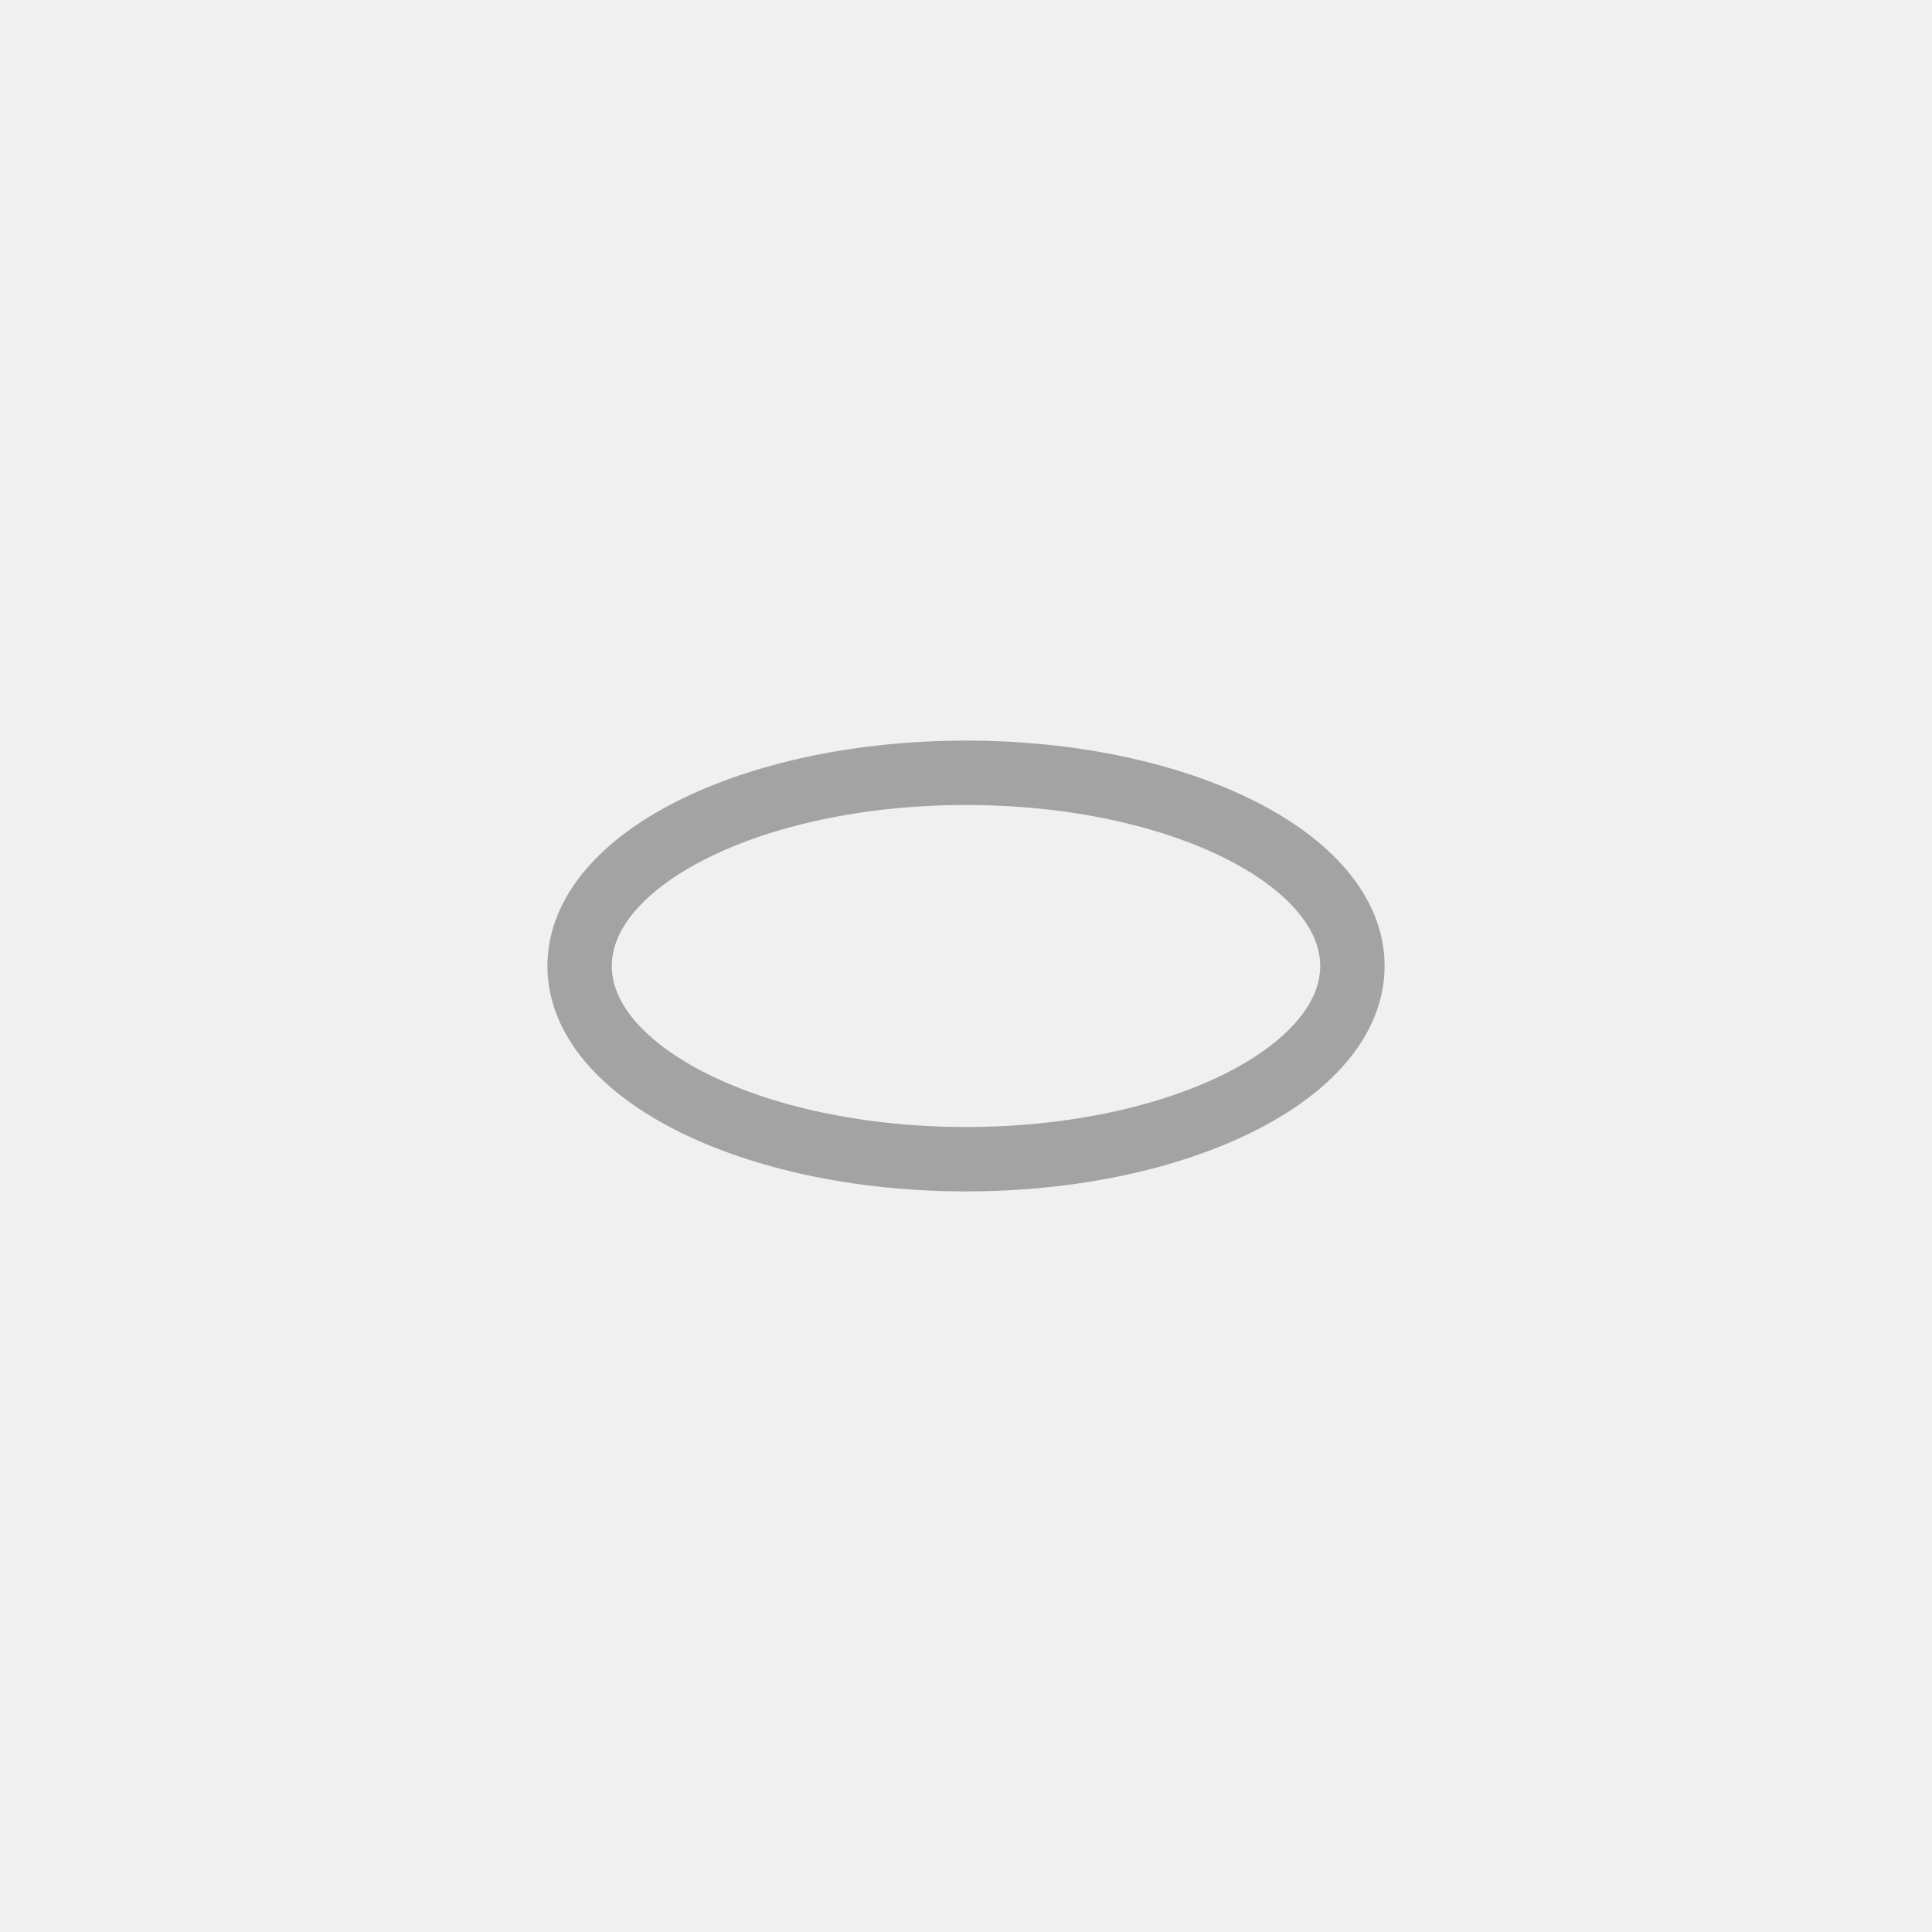
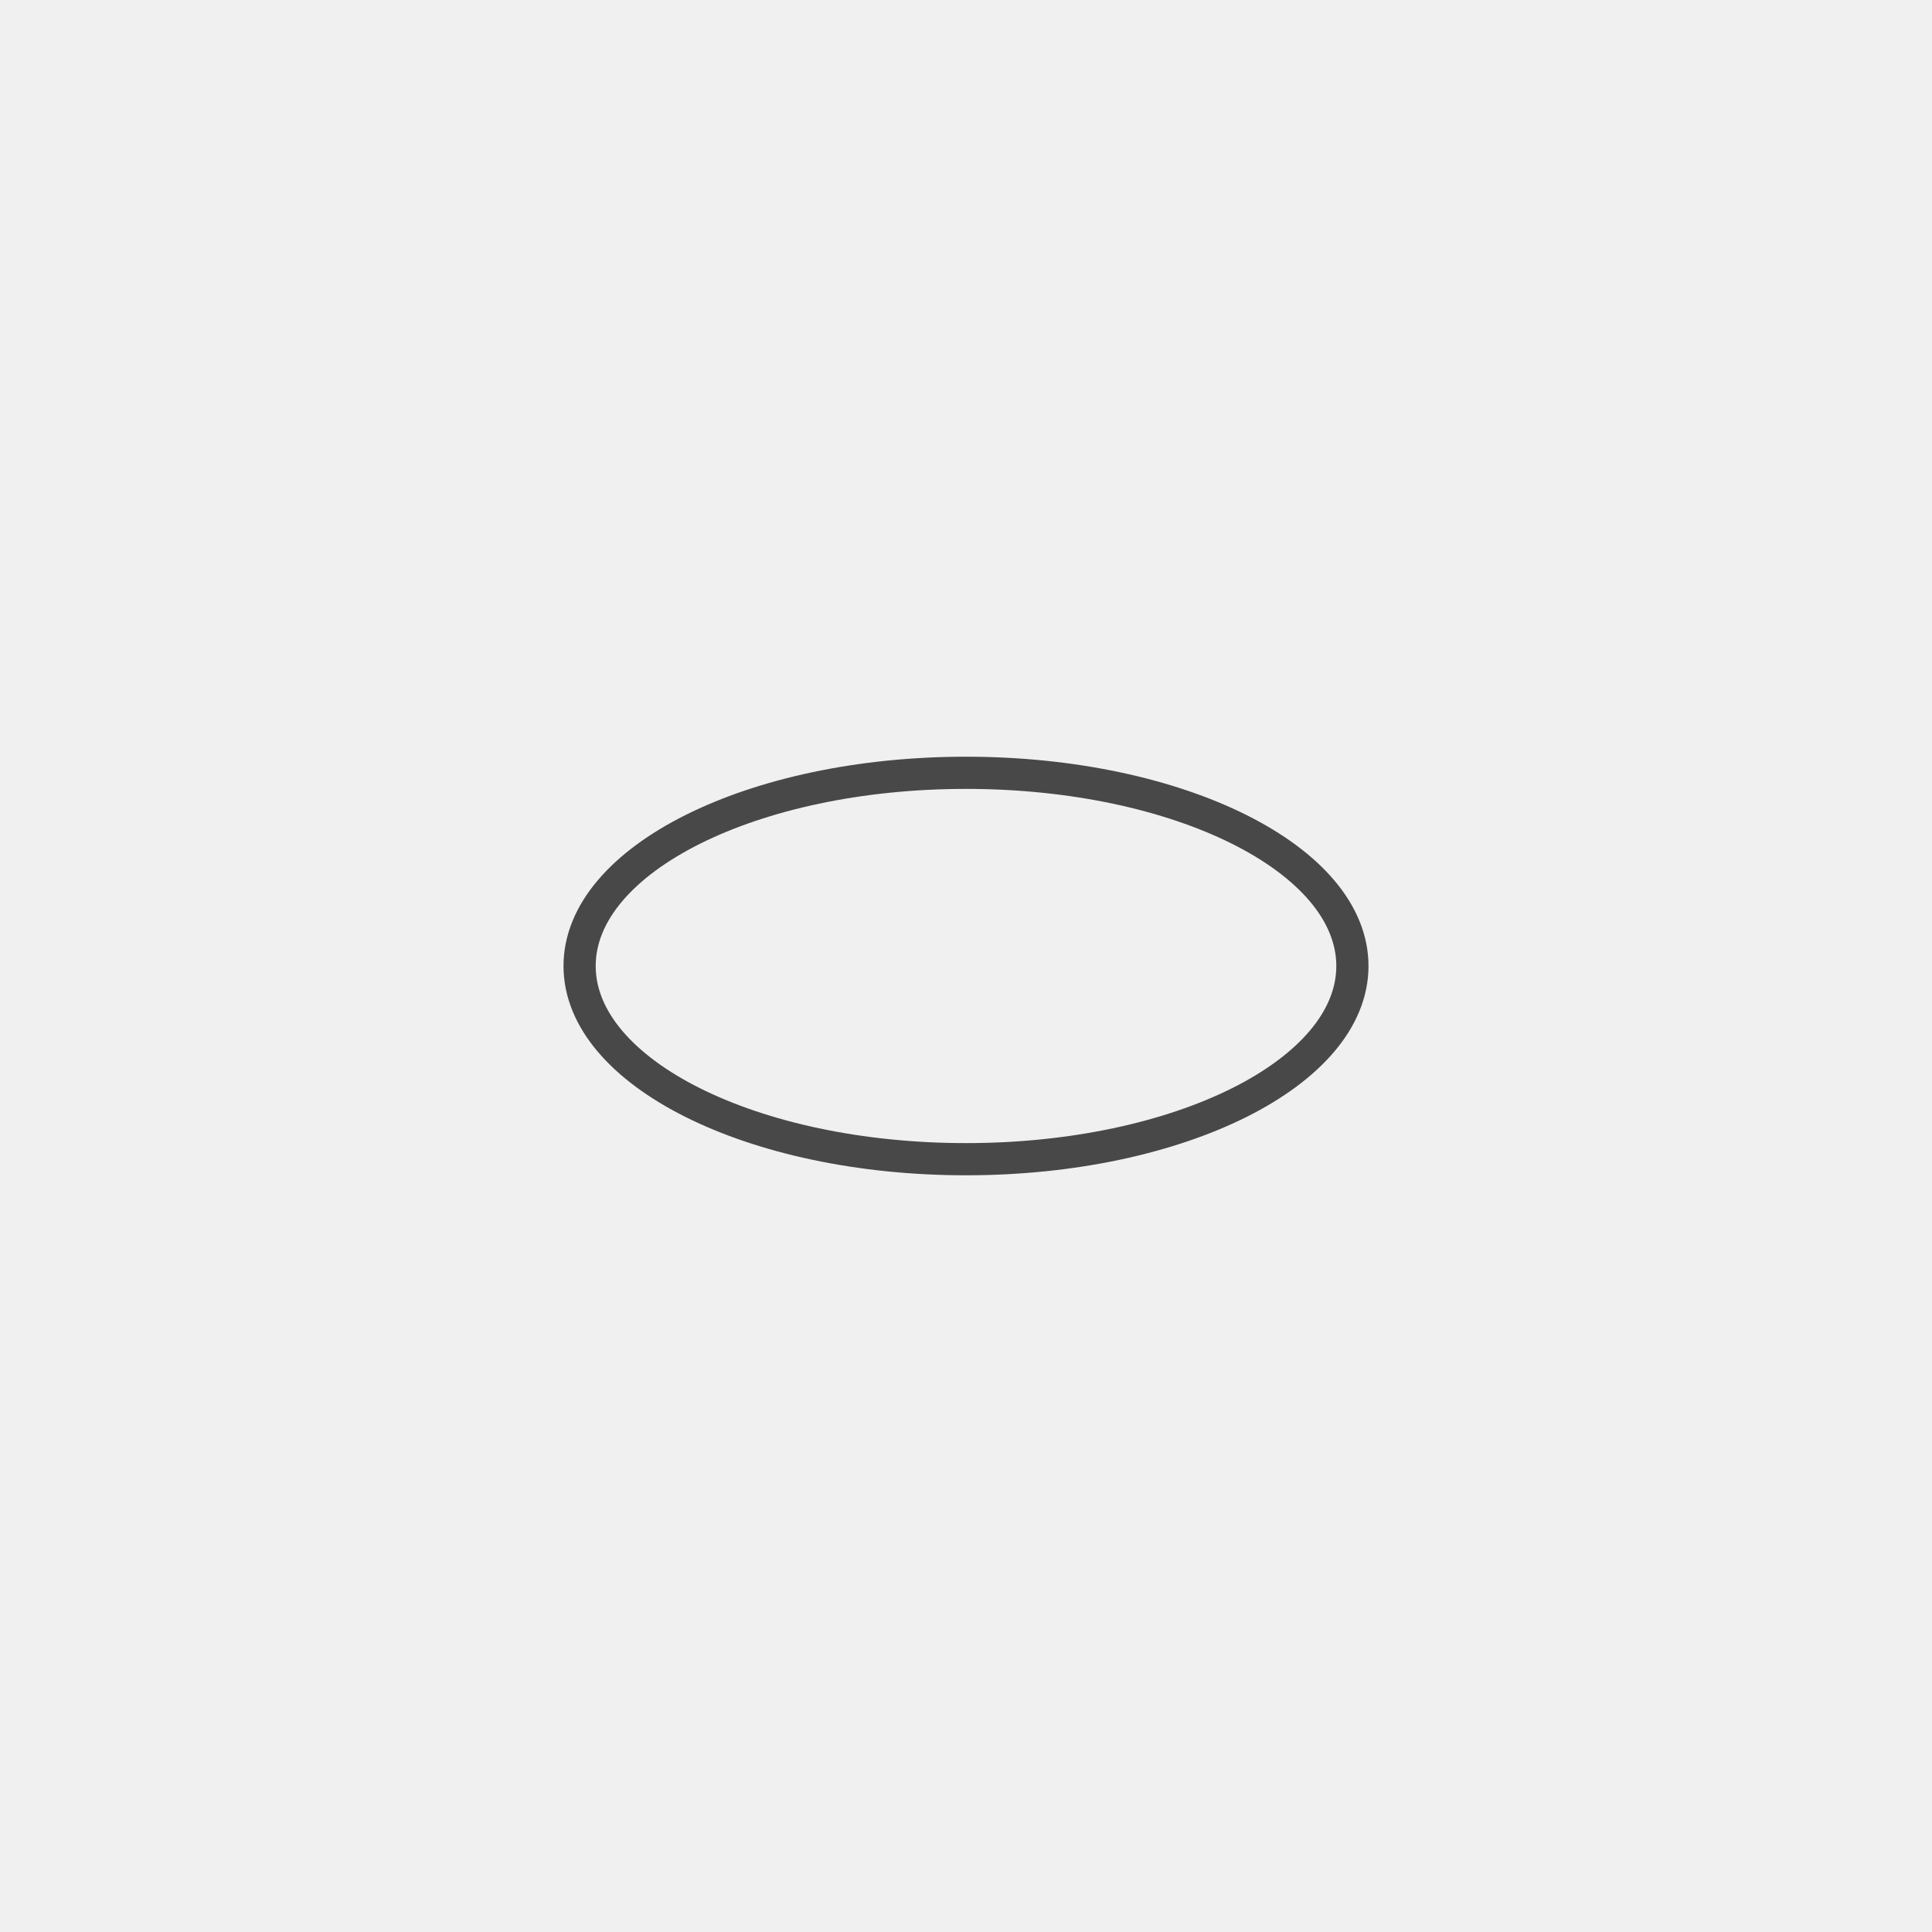
- <svg xmlns="http://www.w3.org/2000/svg" width="30" height="30" viewBox="0 0 30 30" fill="none">
-   <mask id="mask0_40_1437" style="mask-type:luminance" maskUnits="userSpaceOnUse" x="0" y="0" width="30" height="30">
-     <path d="M30 0H0V30H30V0Z" fill="white" />
+ <svg xmlns="http://www.w3.org/2000/svg" width="50" height="50" viewBox="0 0 50 50" fill="none">
+   <mask id="mask0_40_1437" style="mask-type:luminance" maskUnits="userSpaceOnUse" x="0" y="0" width="50" height="50">
+     <path d="M50 0H0V50H50V0Z" fill="white" />
  </mask>
  <g mask="url(#mask0_40_1437)">
-     <path d="M15 18C18.314 18 21 16.657 21 15C21 13.343 18.314 12 15 12C11.686 12 9 13.343 9 15C9 16.657 11.686 18 15 18Z" stroke="#A3A3A3" />
+     <path d="M25 30C30.523 30 35 27.761 35 25C35 22.239 30.523 20 25 20C19.477 20 15 22.239 15 25C15 27.761 19.477 30 25 30Z" stroke="#484848" stroke-width="0.833" />
  </g>
</svg>
